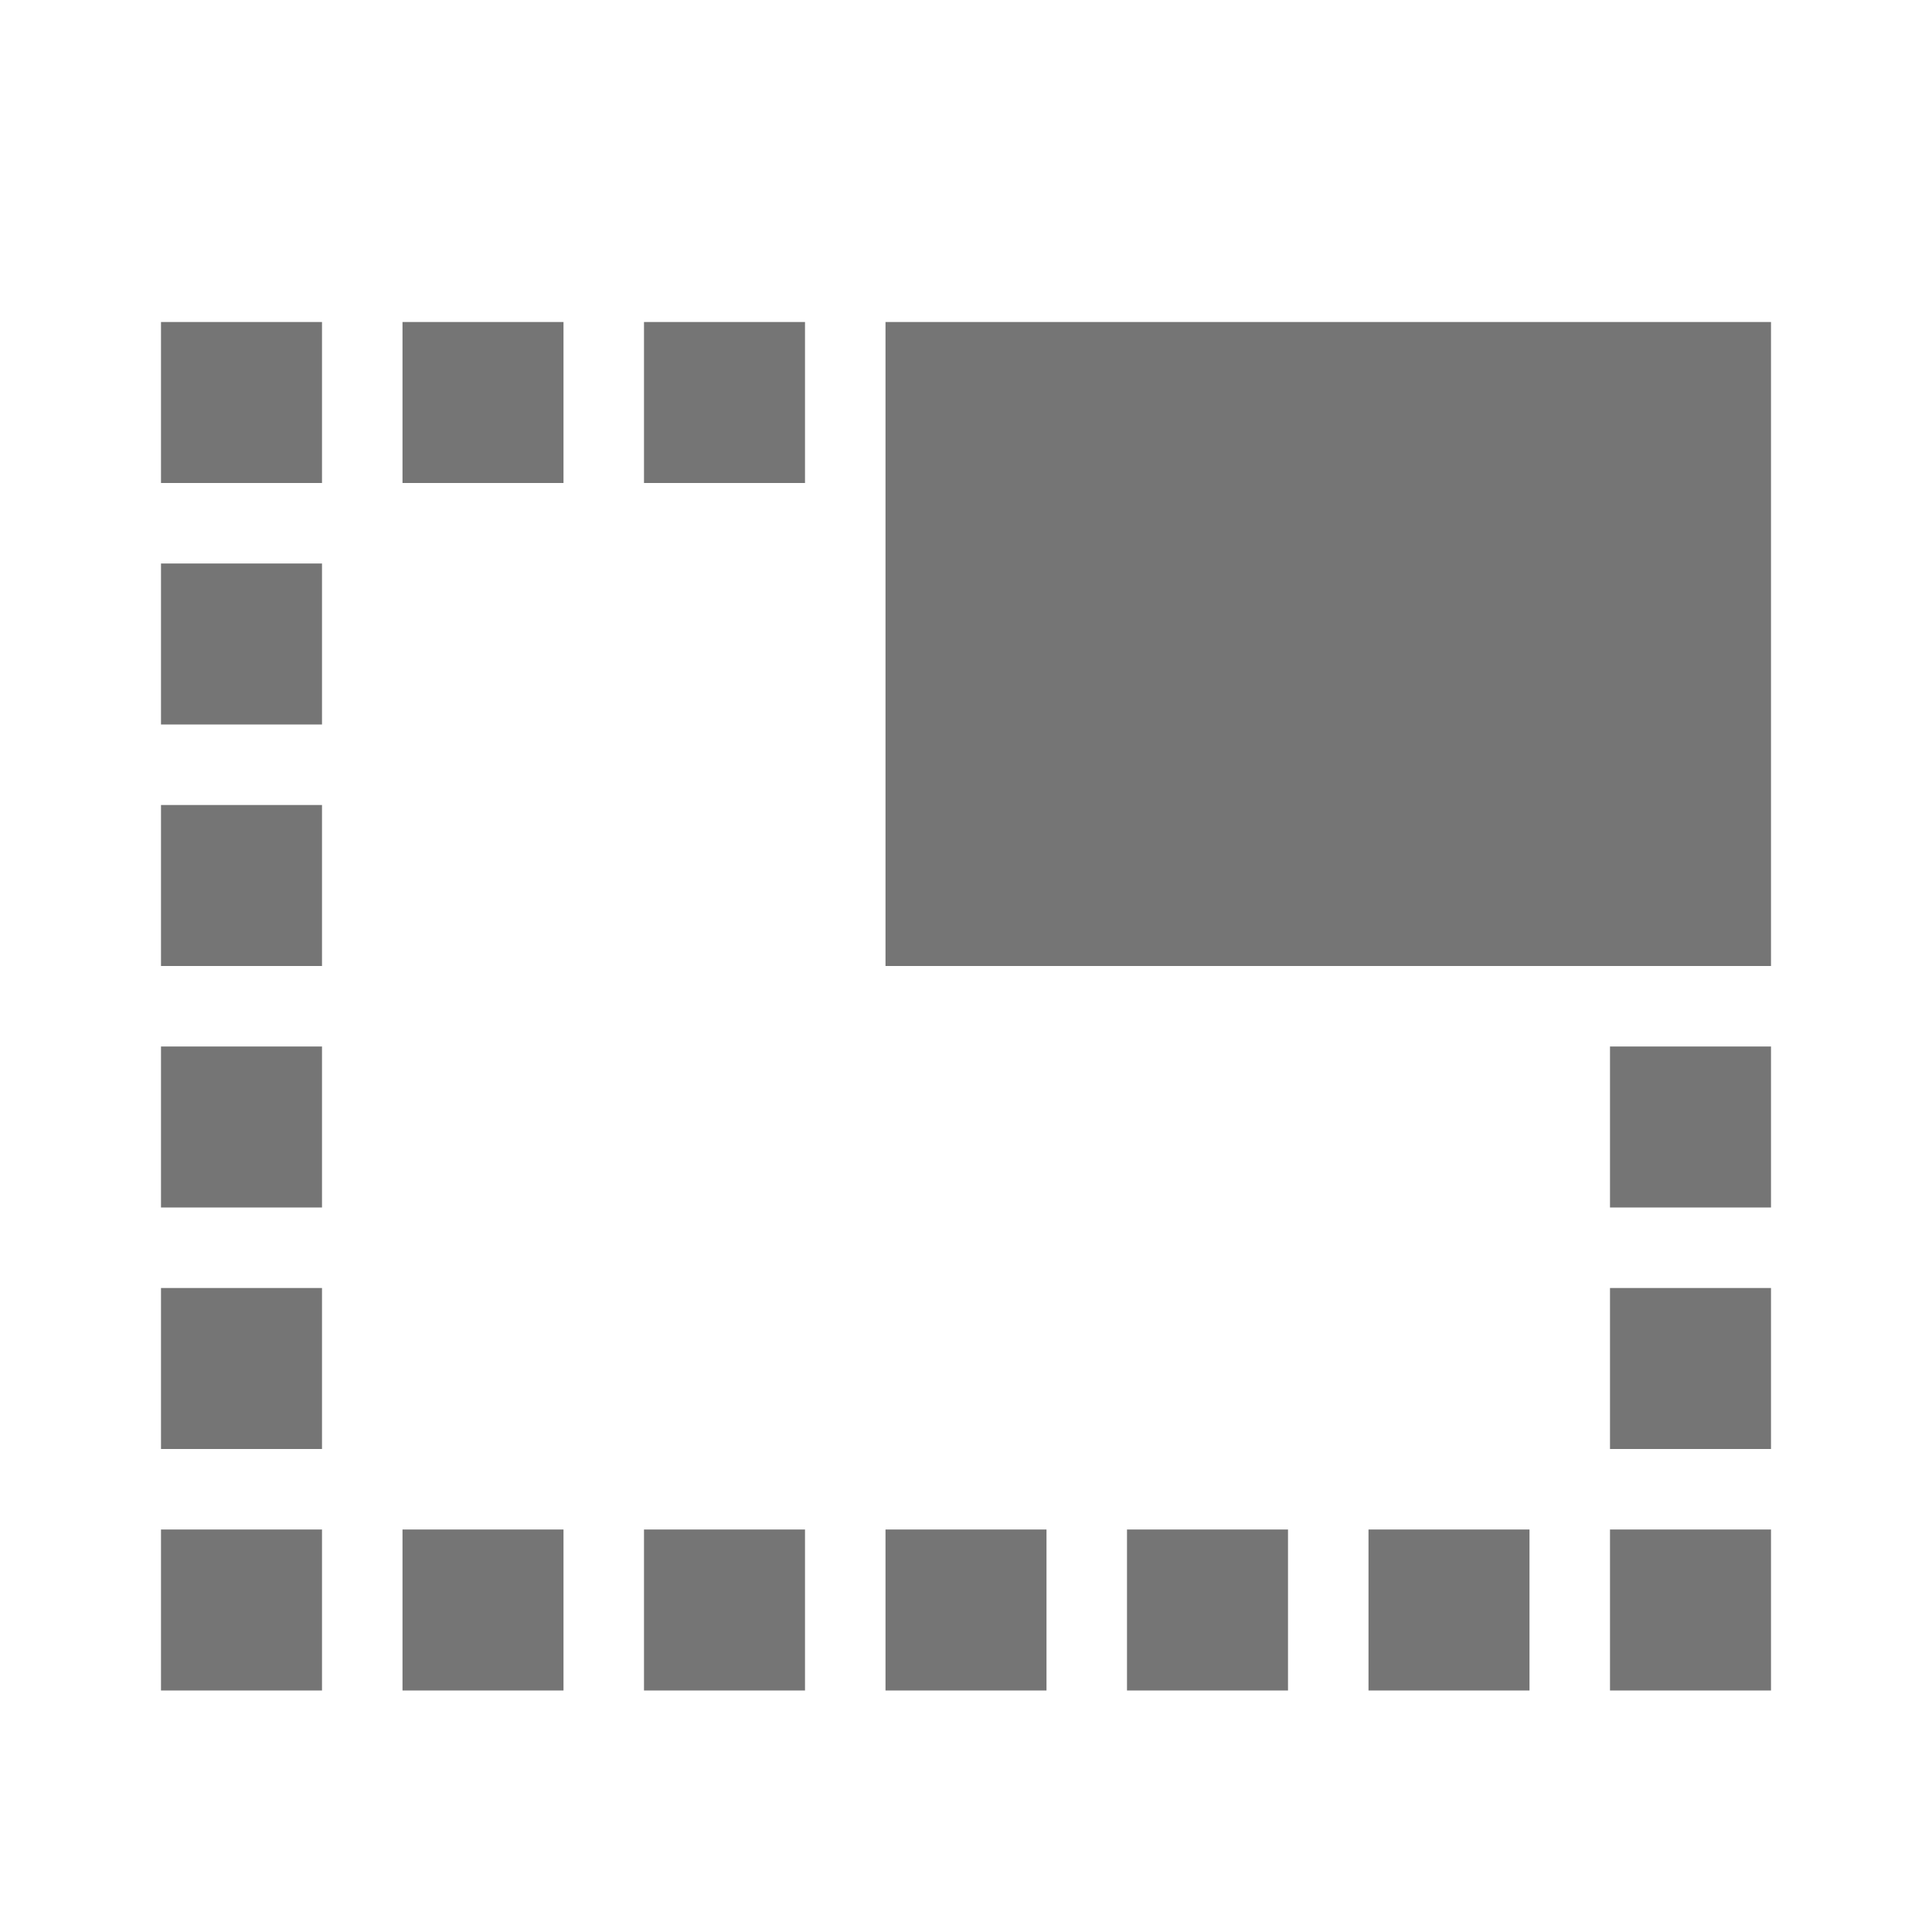
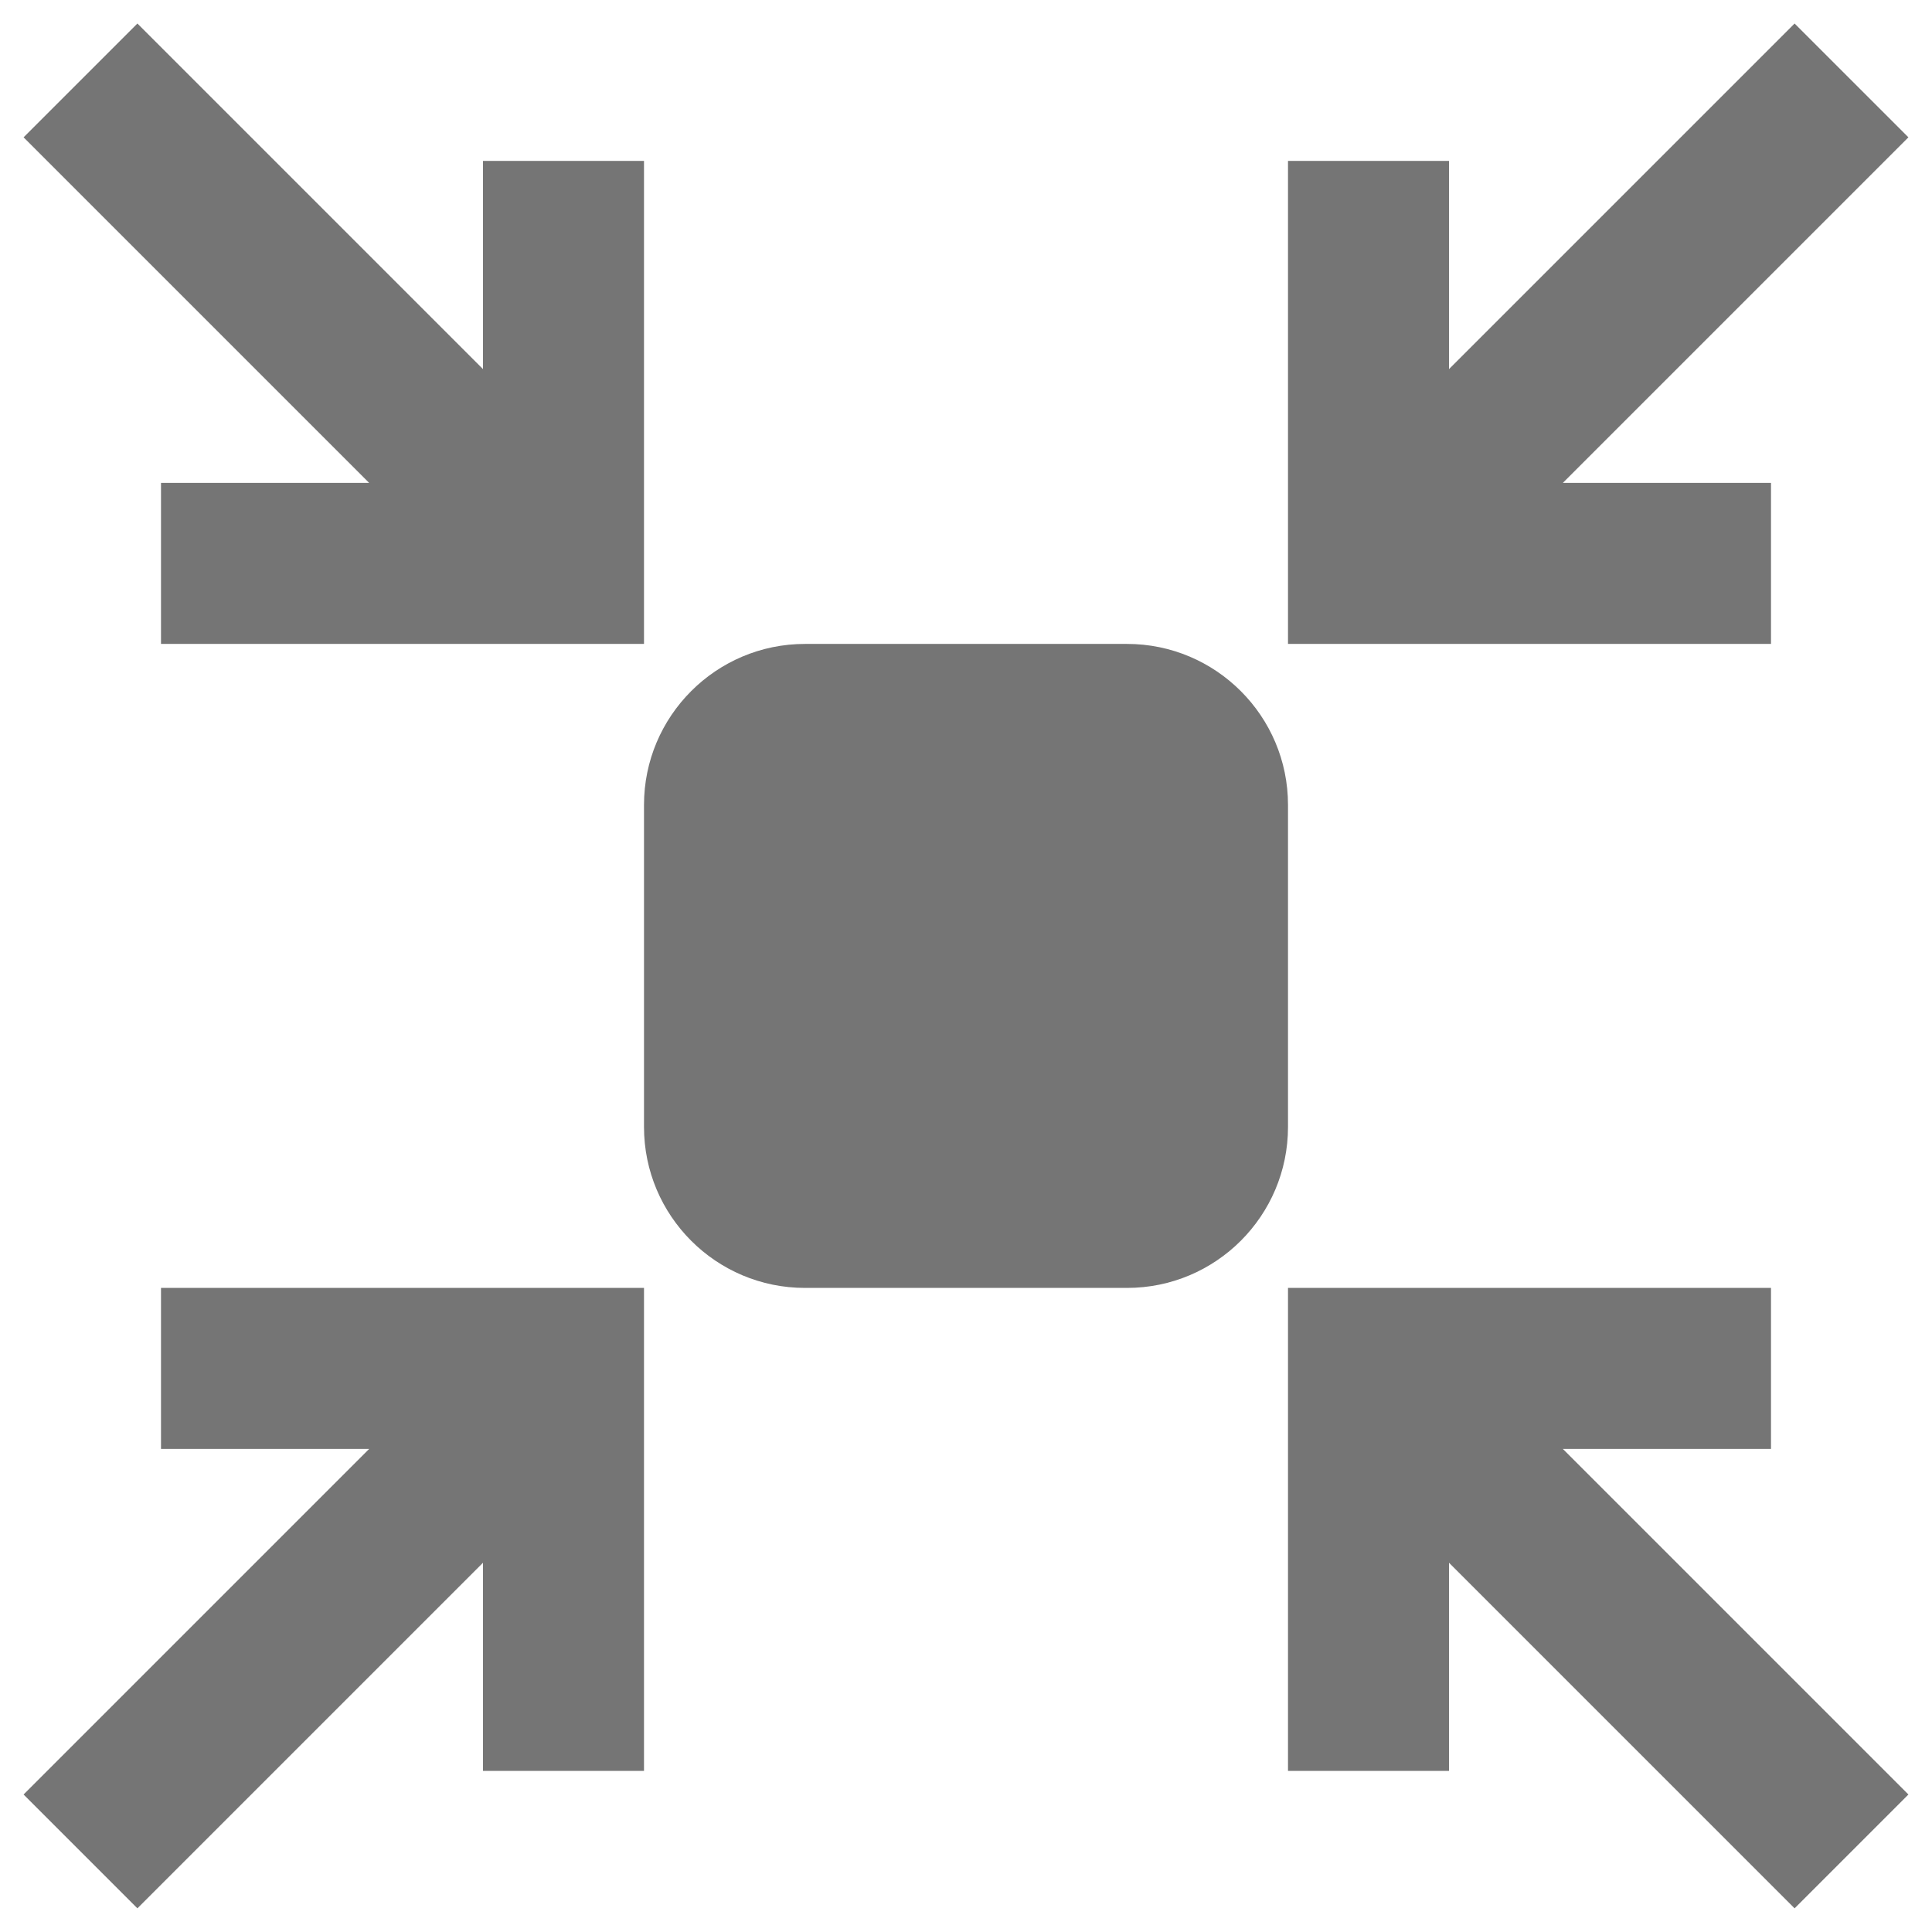
<svg xmlns="http://www.w3.org/2000/svg" version="1.1" x="0px" y="0px" width="24px" height="24px" viewBox="0 0 24 24" enable-background="new 0 0 24 24" xml:space="preserve">
  <g id="Frame_-_24px">
-     <rect fill="none" width="24" height="24" />
+     <rect y="0.005" fill="none" width="24" height="24" />
  </g>
  <g id="Filled_Icons">
    <g>
-       <rect x="2" y="4" fill="#757575" width="2" height="2" />
-       <rect x="8" y="4" fill="#757575" width="2" height="2" />
-       <rect x="20" y="13" fill="#757575" width="2" height="2" />
-       <rect x="2" y="13" fill="#757575" width="2" height="2" />
-       <rect x="2" y="10" fill="#757575" width="2" height="2" />
-       <rect x="2" y="7" fill="#757575" width="2" height="2" />
-       <rect x="2" y="16" fill="#757575" width="2" height="2" />
-       <rect x="2" y="19" fill="#757575" width="2" height="2" />
-       <rect x="5" y="4" fill="#757575" width="2" height="2" />
-       <rect x="5" y="19" fill="#757575" width="2" height="2" />
-       <rect x="8" y="19" fill="#757575" width="2" height="2" />
-       <rect x="11" y="19" fill="#757575" width="2" height="2" />
-       <rect x="14" y="19" fill="#757575" width="2" height="2" />
-       <rect x="17" y="19" fill="#757575" width="2" height="2" />
-       <rect x="20" y="19" fill="#757575" width="2" height="2" />
-       <rect x="20" y="16" fill="#757575" width="2" height="2" />
-       <rect x="11" y="4" fill="#757575" width="11" height="8" />
+       <polygon fill="#757575" points="6,19.413 6,21.999 8,21.999 8,15.999 2,15.999 2,17.999 4.586,17.999 0.293,22.292 1.707,23.706       " />
+       <polygon fill="#757575" points="22,5.999 19.414,5.999 23.707,1.706 22.293,0.292 18,4.585 18,1.999 16,1.999 16,7.999 22,7.999       " />
+       <polygon fill="#757575" points="22,15.999 16,15.999 16,21.999 18,21.999 18,19.413 22.293,23.706 23.707,22.292 19.414,17.999     22,17.999   " />
+       <polygon fill="#757575" points="2,5.999 2,7.999 8,7.999 8,1.999 6,1.999 6,4.585 1.707,0.292 0.293,1.706 4.586,5.999   " />
+       <path fill="#757575" d="M10,7.999c-1.104,0-2,0.897-2,2v4c0,1.104,0.896,2,2,2h4c1.104,0,2-0.896,2-2v-4c0-1.103-0.896-2-2-2H10z" />
    </g>
  </g>
</svg>
